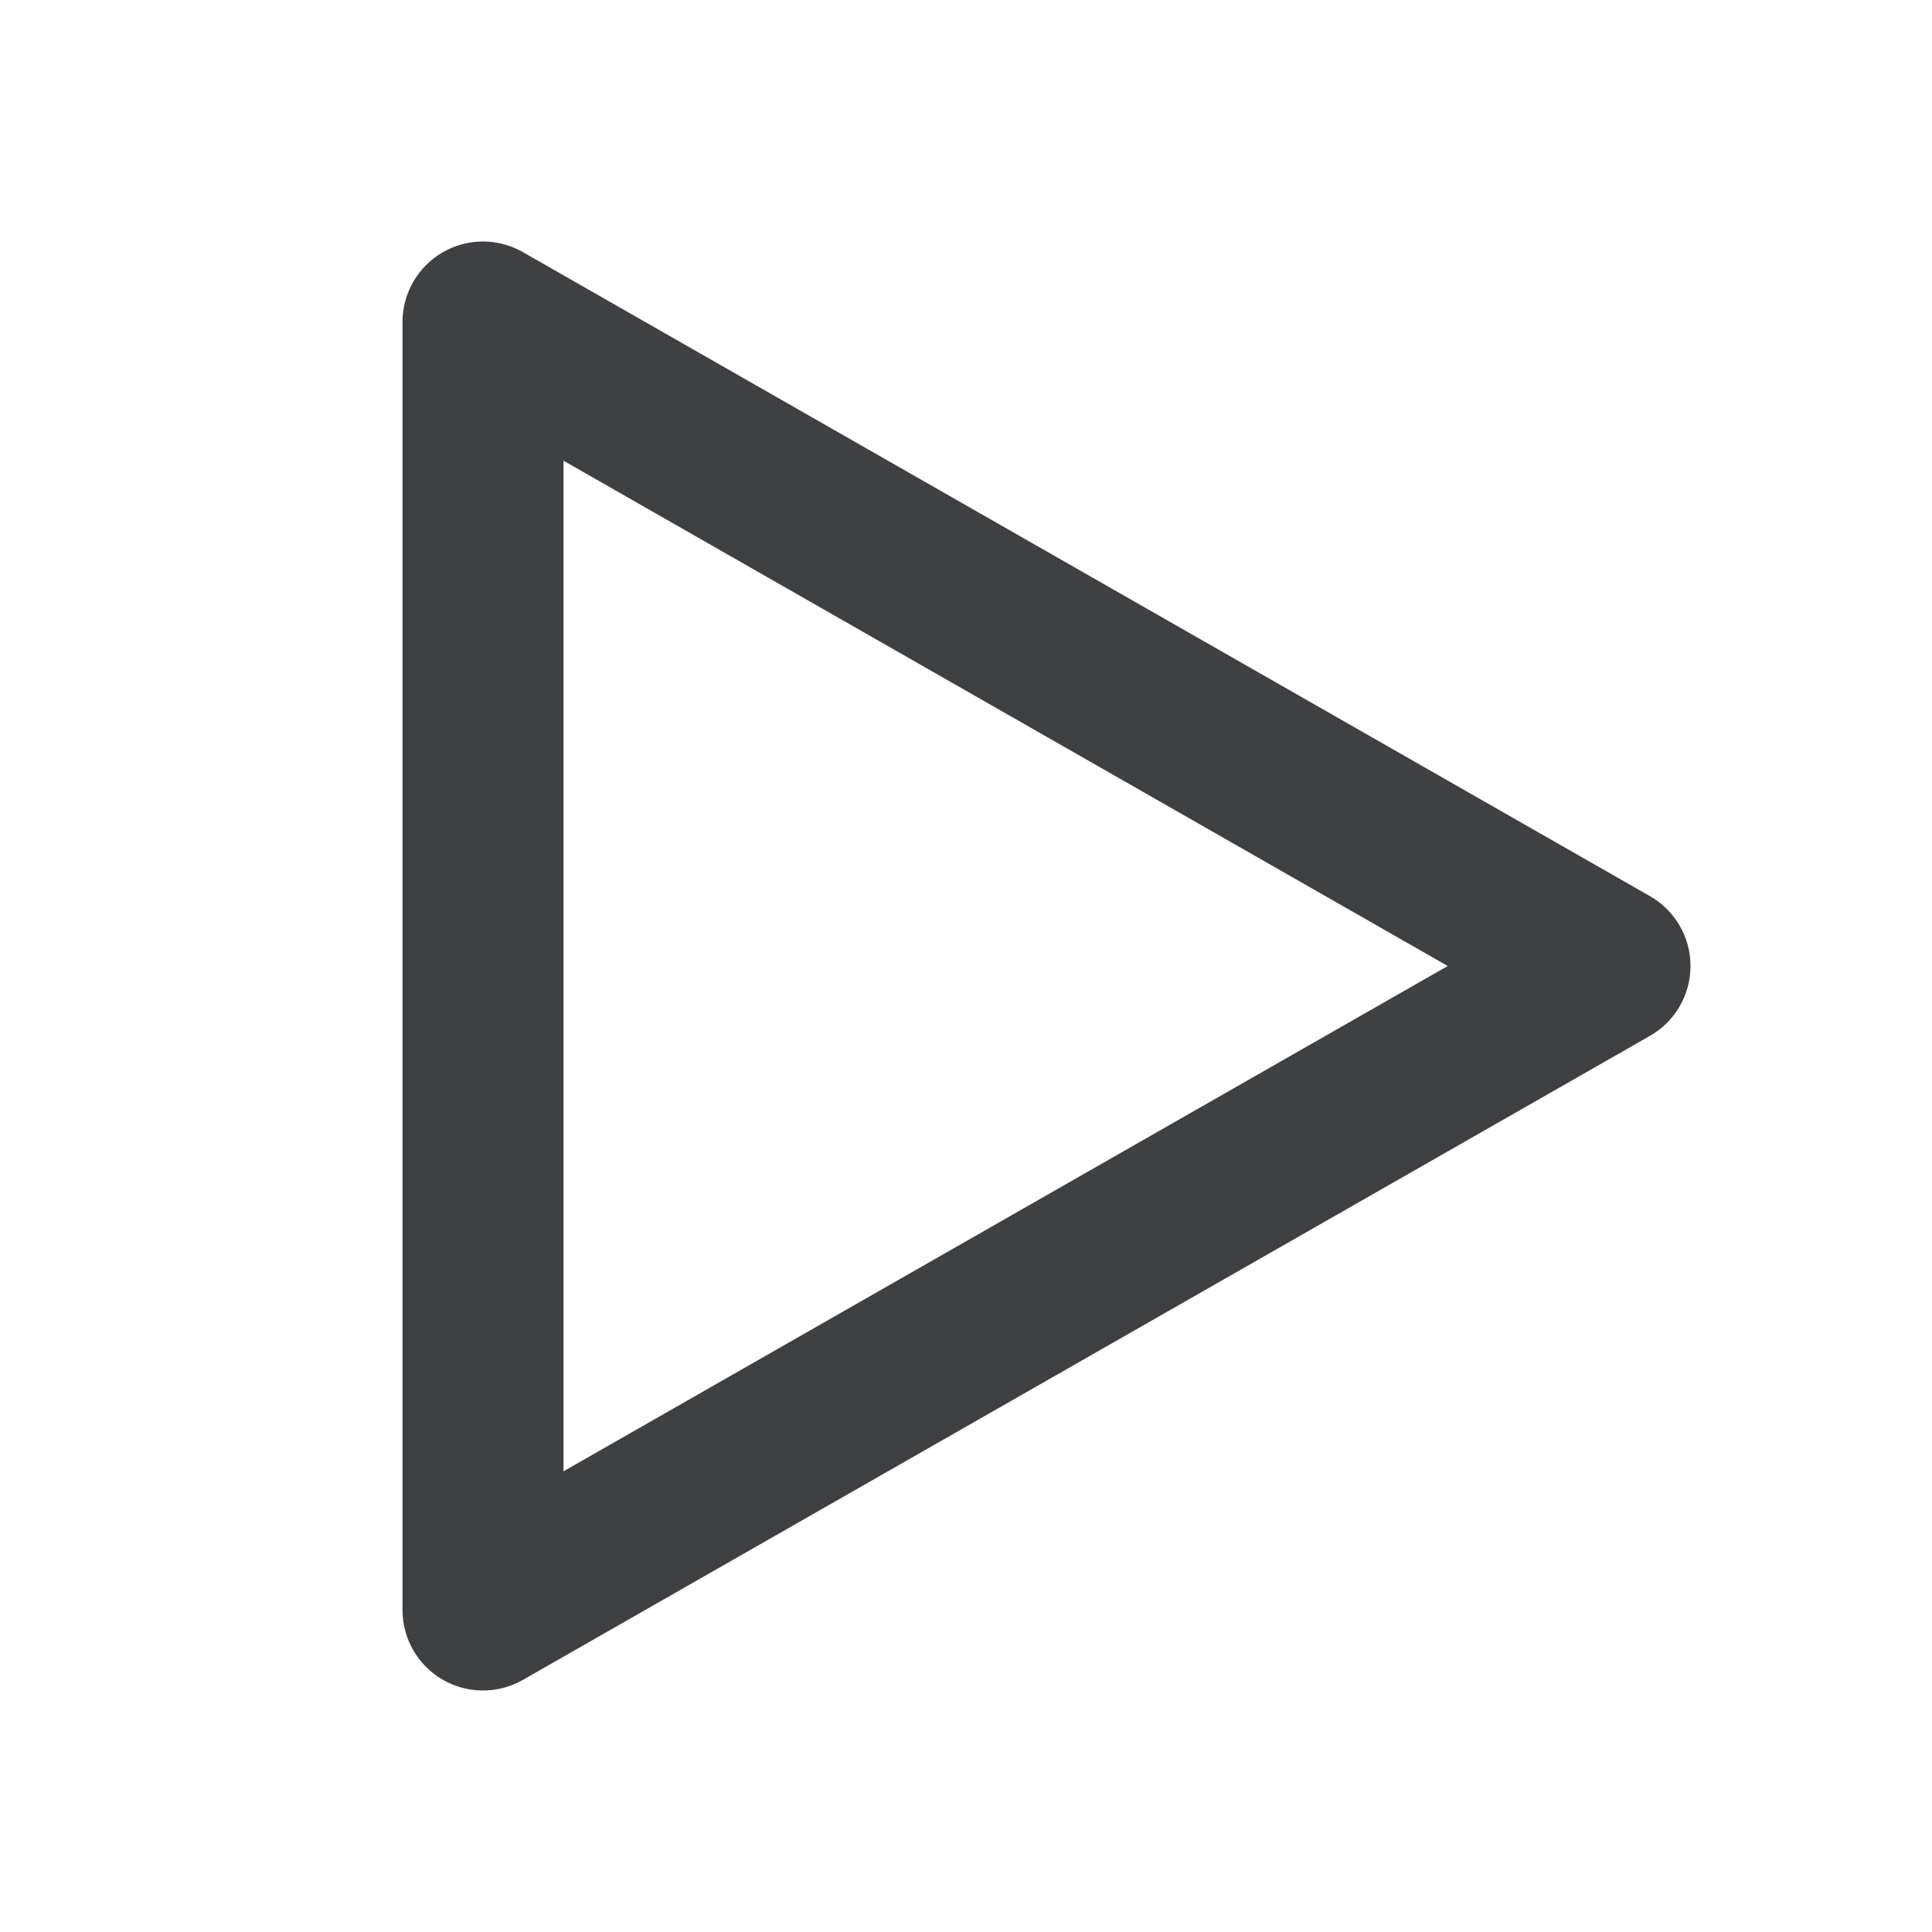
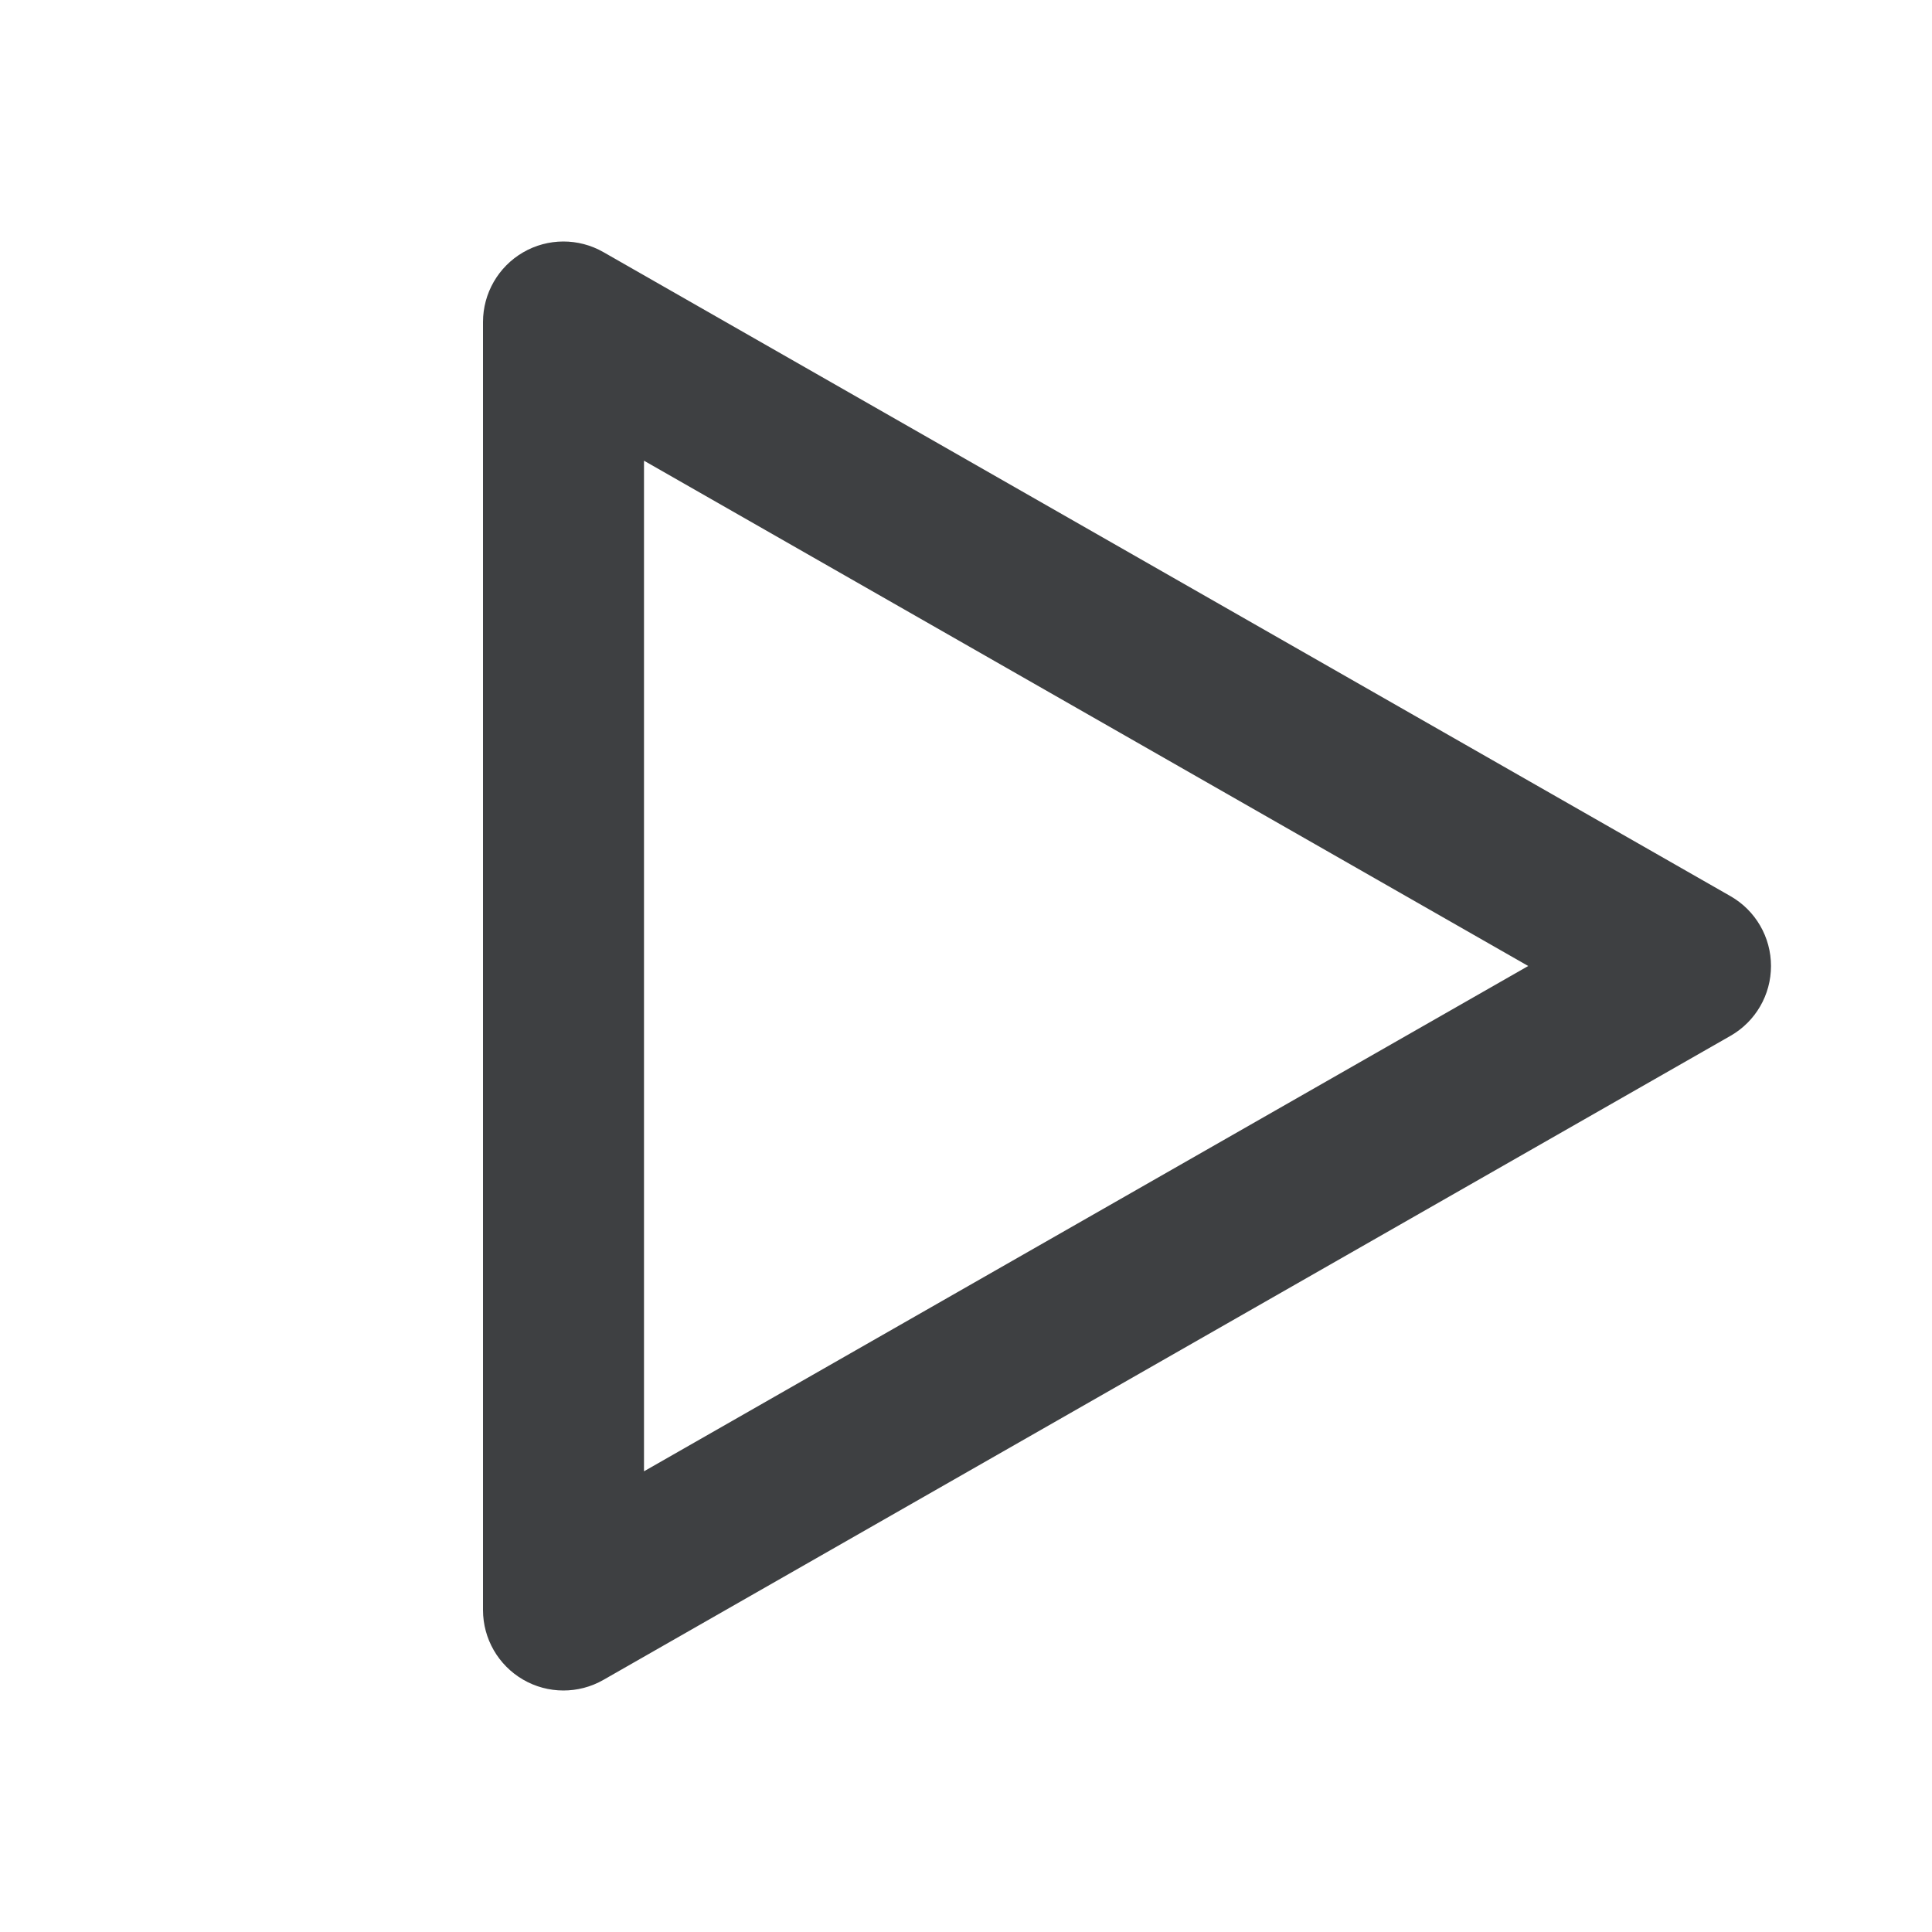
<svg xmlns="http://www.w3.org/2000/svg" width="24" height="24" viewBox="0 0 24 24" fill="none">
-   <path fill-rule="evenodd" clip-rule="evenodd" d="M17.984 12L7 5.723V18.277L17.984 12ZM6.496 3.132C6.187 2.955 5.806 2.956 5.498 3.135C5.19 3.314 5 3.644 5 4V20C5 20.357 5.19 20.686 5.498 20.865C5.806 21.044 6.187 21.045 6.496 20.868L20.496 12.868C20.808 12.69 21 12.359 21 12C21 11.641 20.808 11.31 20.496 11.132L6.496 3.132Z" fill="#3E4042" />
+   <path fill-rule="evenodd" clip-rule="evenodd" d="M18.984 12L8 5.723V18.277L18.984 12ZM7.496 3.132C7.187 2.955 6.806 2.956 6.498 3.135C6.19 3.314 6 3.644 6 4V20C6 20.357 6.19 20.686 6.498 20.865C6.806 21.044 7.187 21.045 7.496 20.868L21.496 12.868C21.808 12.69 22 12.359 22 12C22 11.641 21.808 11.31 21.496 11.132L7.496 3.132Z" fill="#3E4042" />
</svg>
